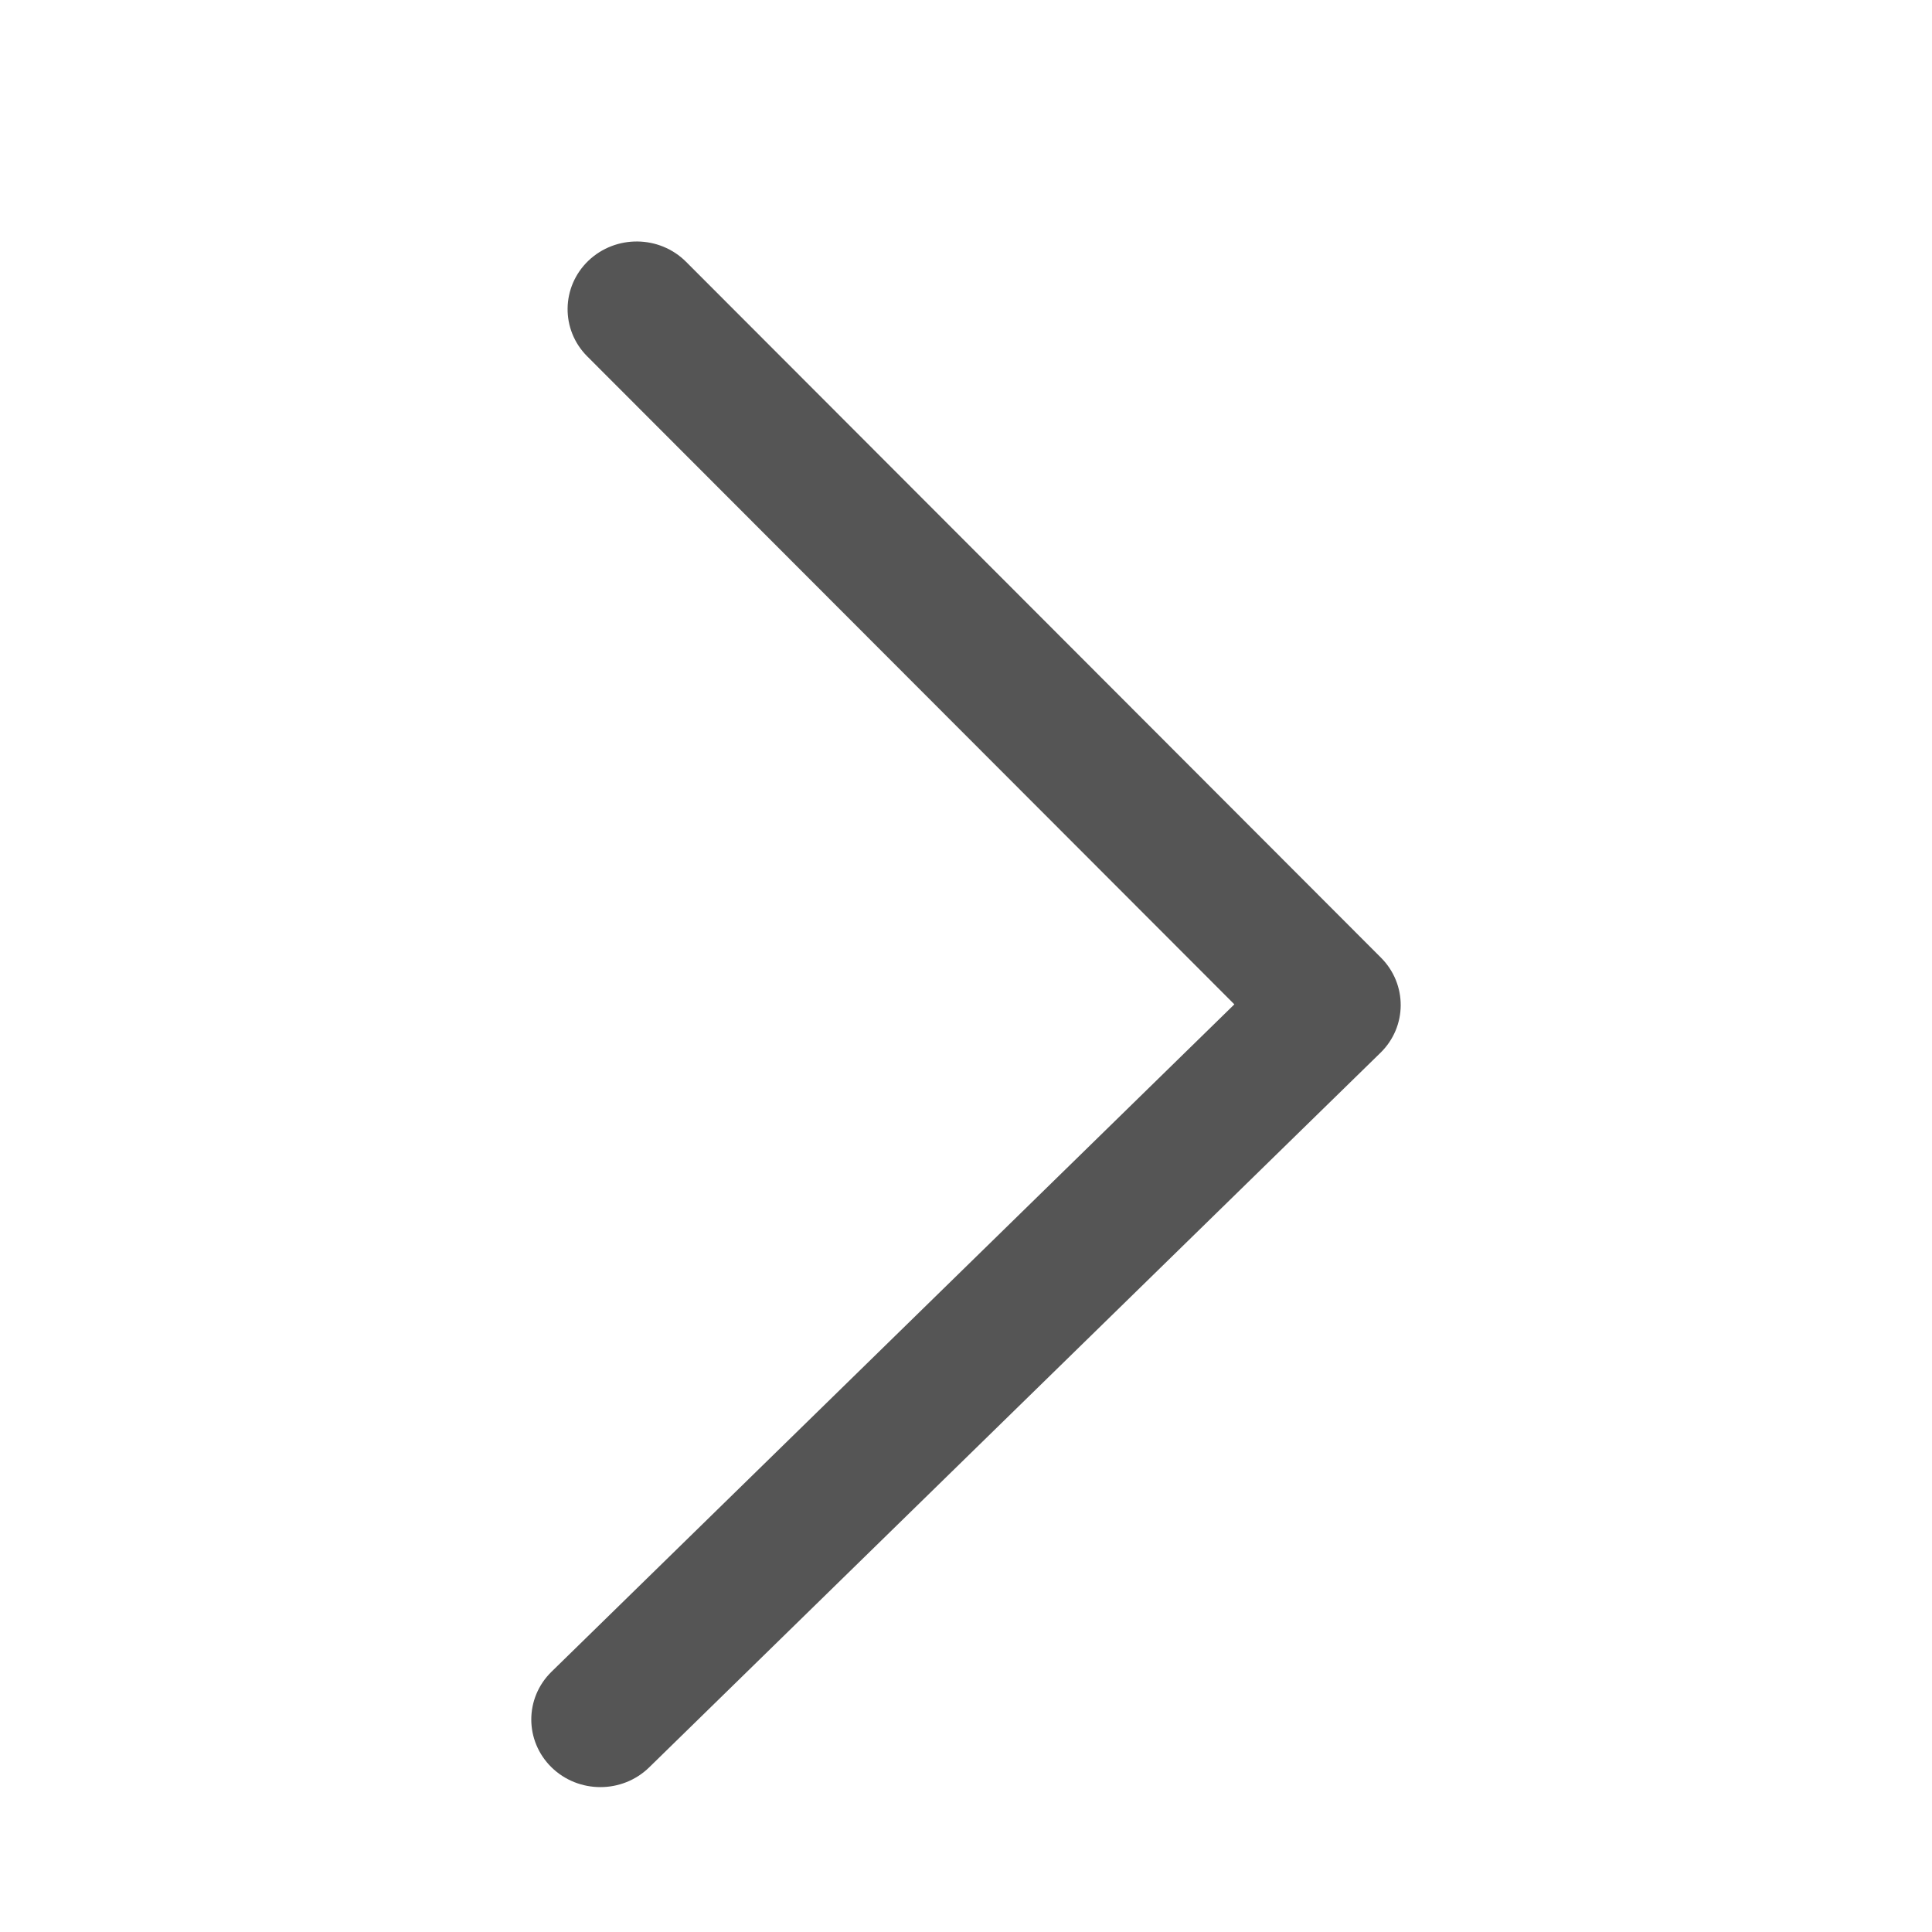
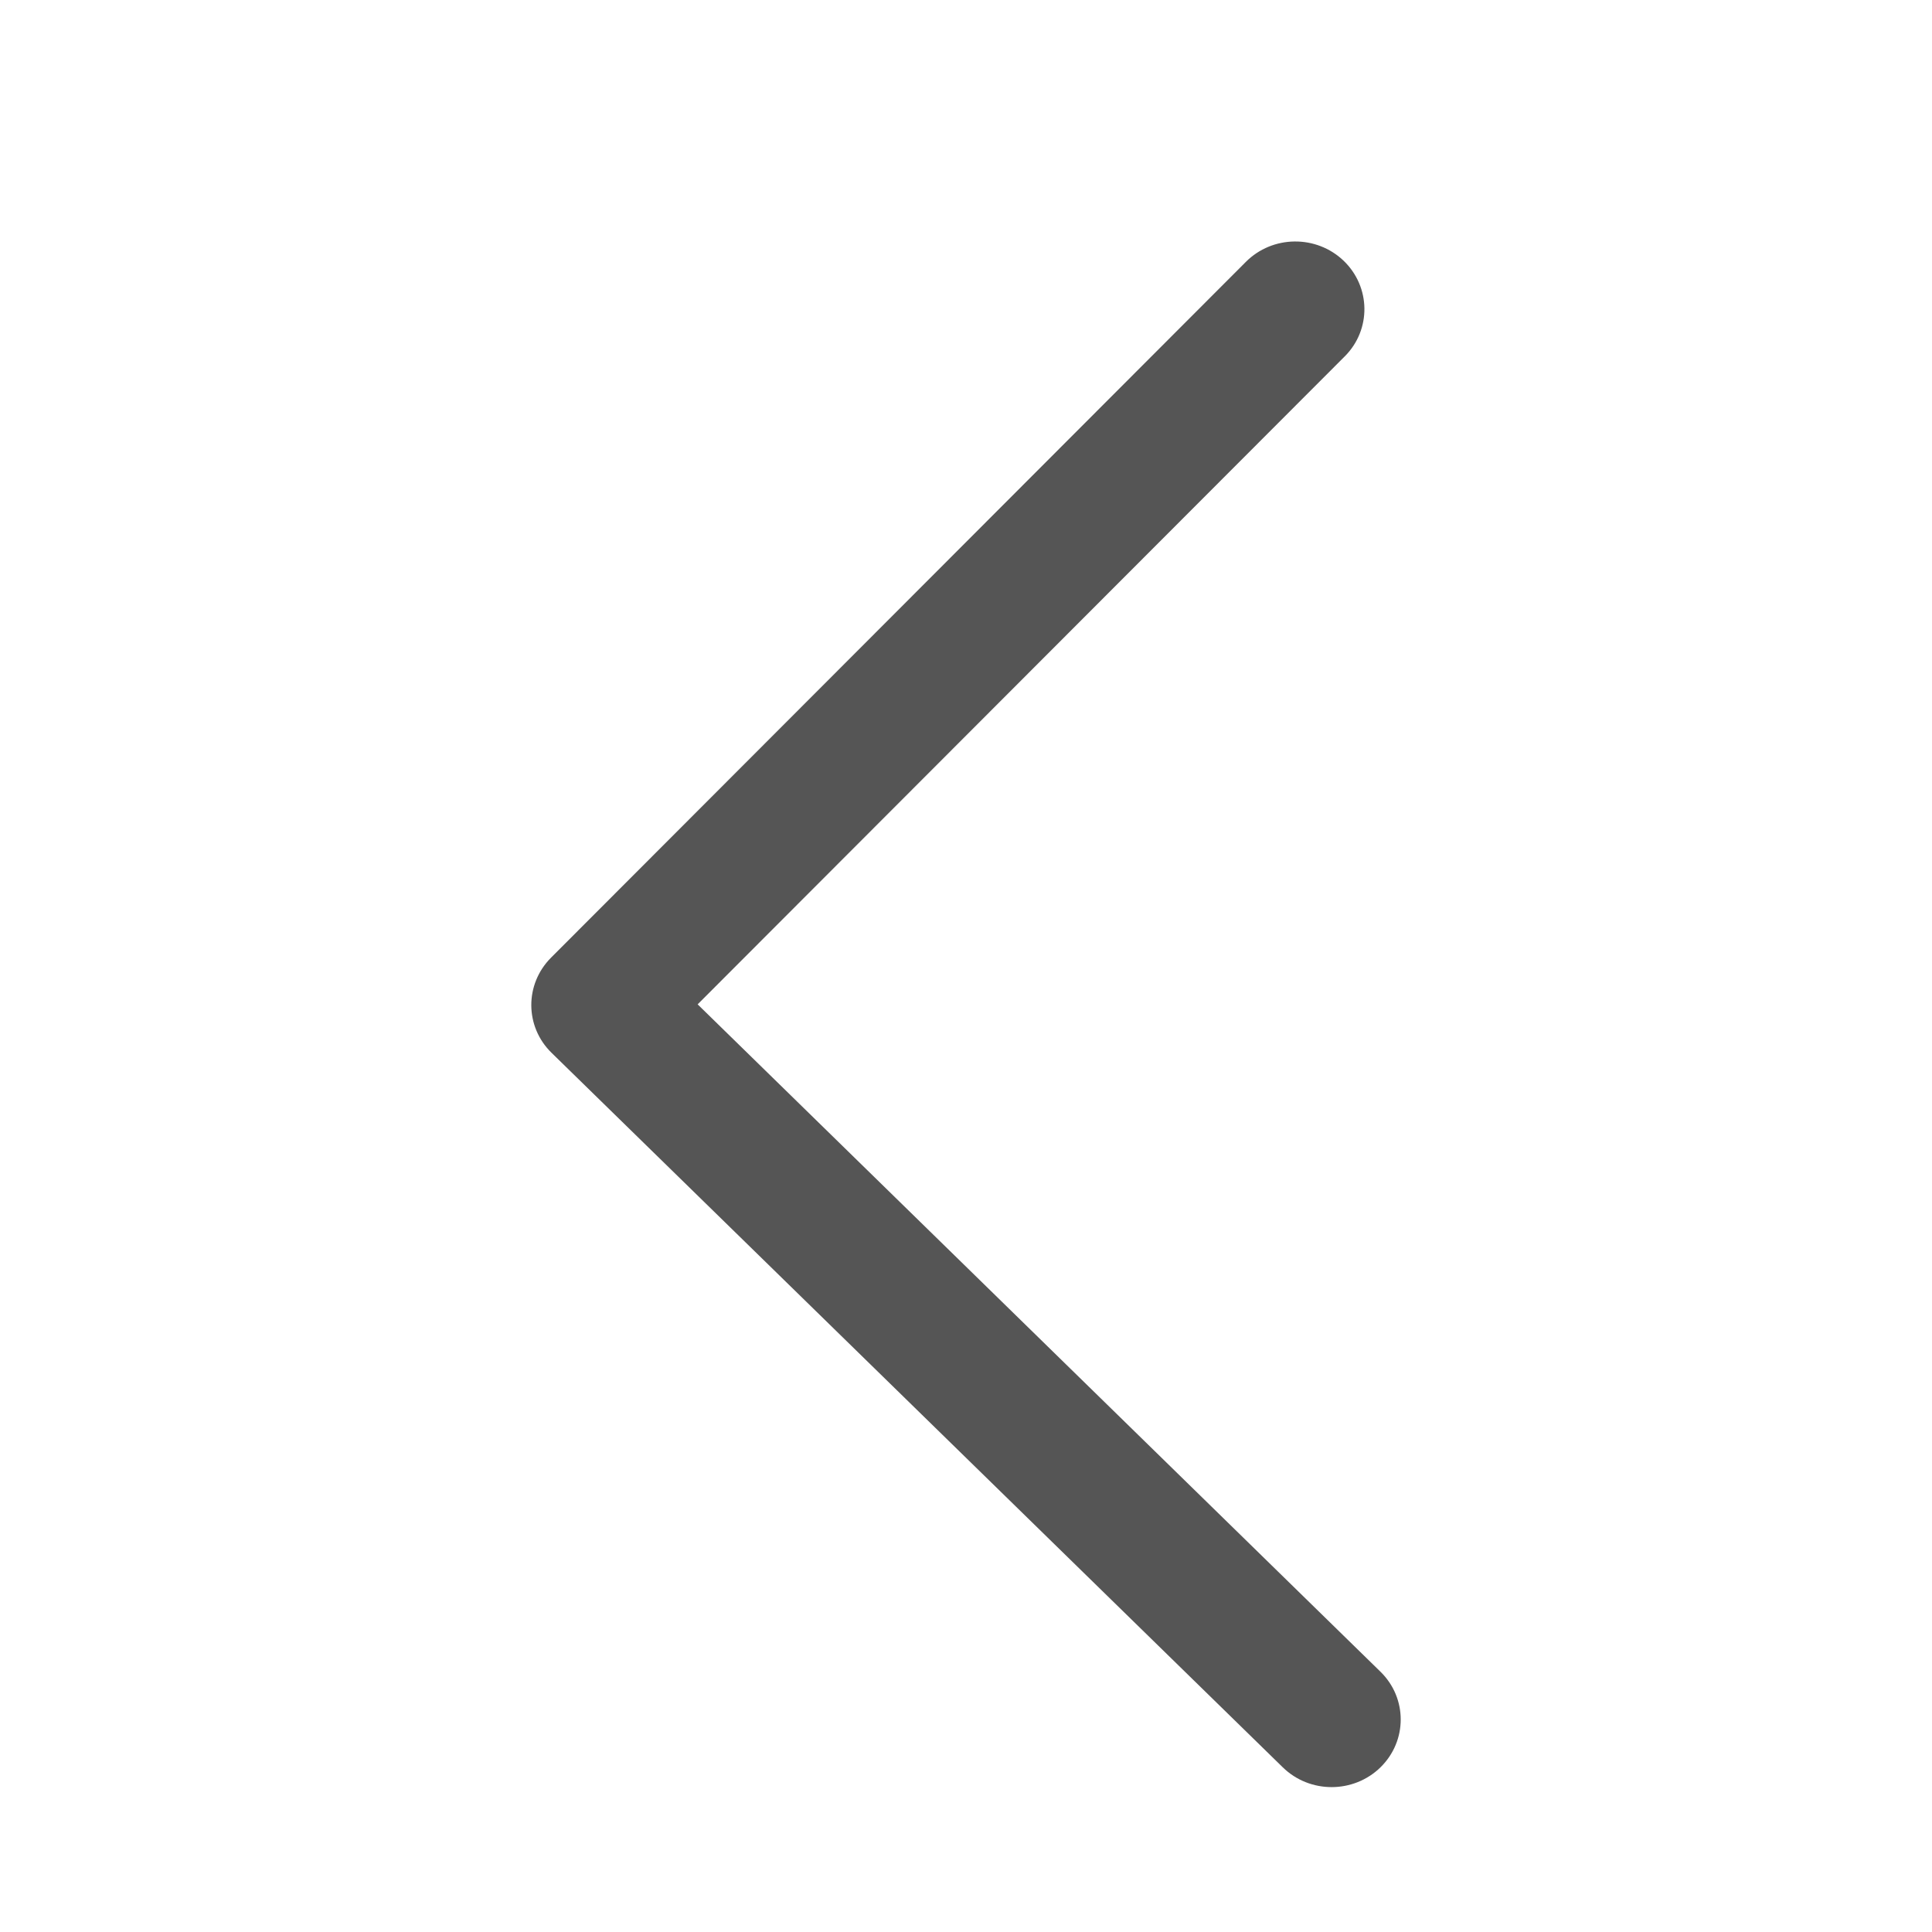
<svg xmlns="http://www.w3.org/2000/svg" width="20" height="20" viewBox="0 0 20 20">
-   <path fill="#555" d="M10.103,13.278 L16.811,6.579 C17.087,6.303 17.53,6.309 17.801,6.591 C18.071,6.874 18.066,7.327 17.789,7.603 L10.586,14.796 C10.311,15.07 9.872,15.068 9.601,14.79 L2.205,7.221 C1.931,6.941 1.932,6.488 2.205,6.209 C2.479,5.93 2.922,5.93 3.195,6.21 L10.103,13.278 Z" transform="rotate(-90 10 10.5)" />
+   <path fill="#555" d="M10.103,13.278 L16.811,6.579 C17.087,6.303 17.53,6.309 17.801,6.591 C18.071,6.874 18.066,7.327 17.789,7.603 L10.586,14.796 C10.311,15.07 9.872,15.068 9.601,14.79 L2.205,7.221 C1.931,6.941 1.932,6.488 2.205,6.209 C2.479,5.93 2.922,5.93 3.195,6.21 L10.103,13.278 Z" transform="matrix(0 -1 -1 0 20.5 20.5)" />
</svg>
